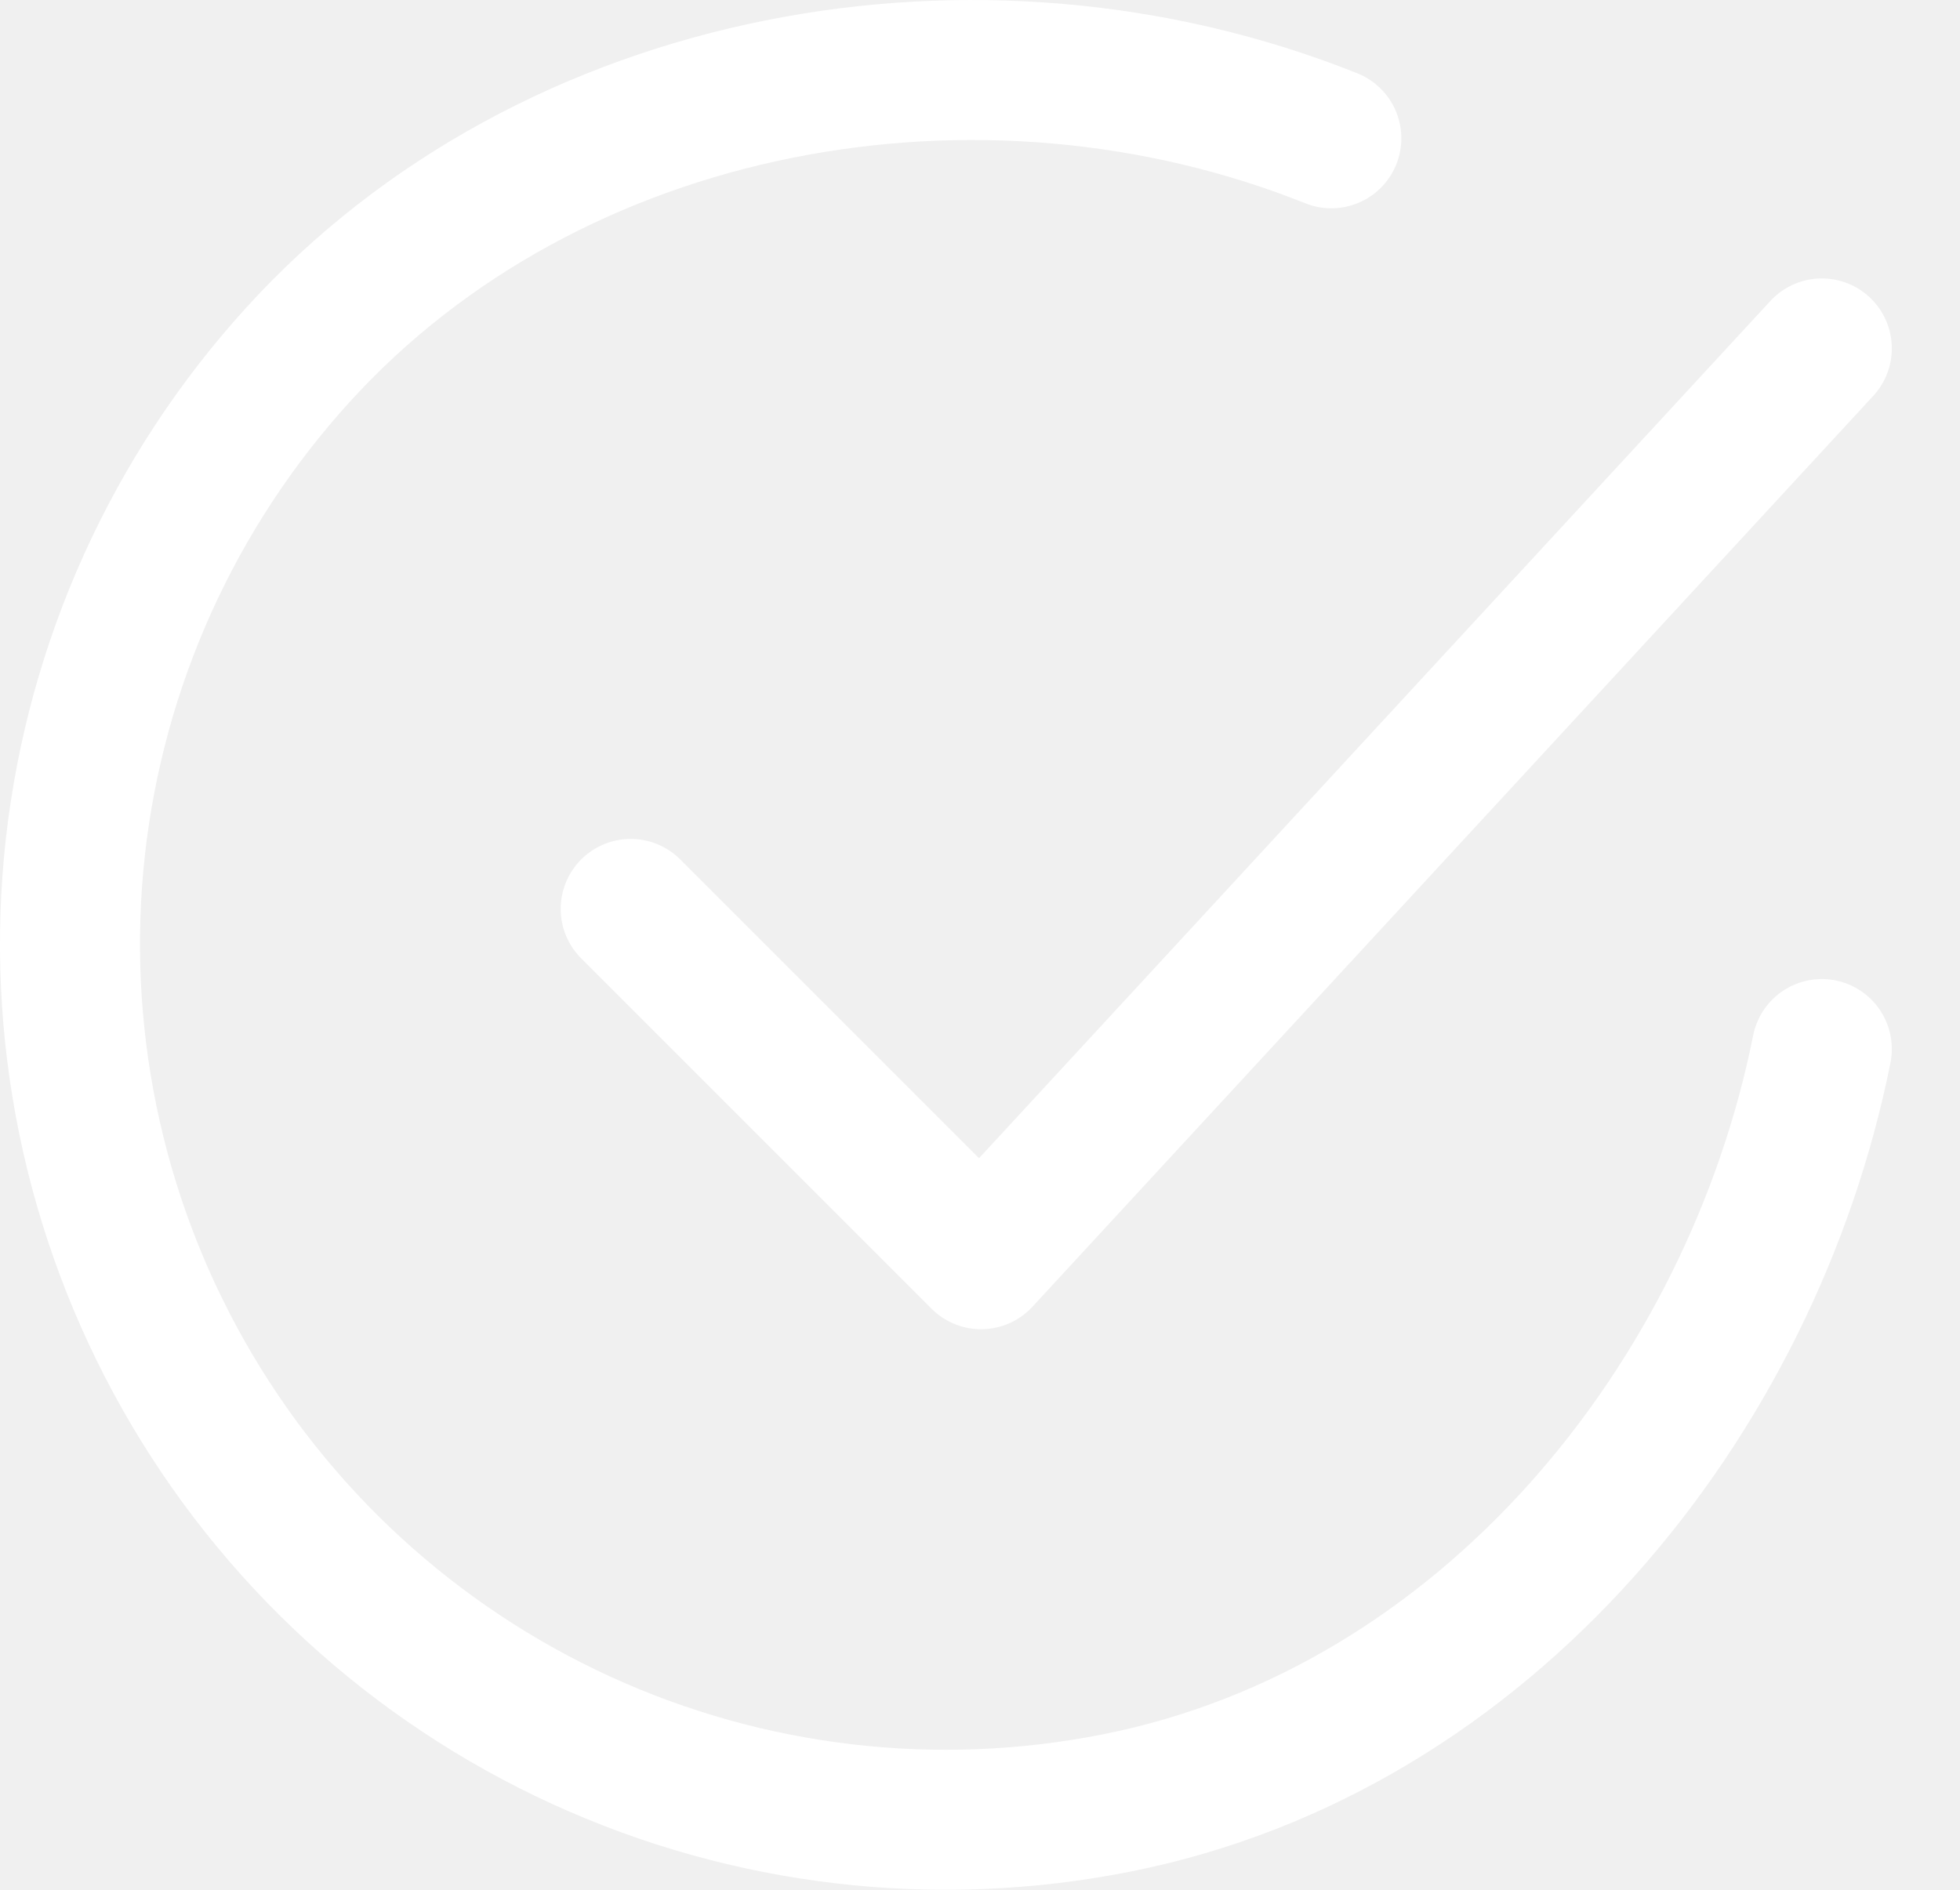
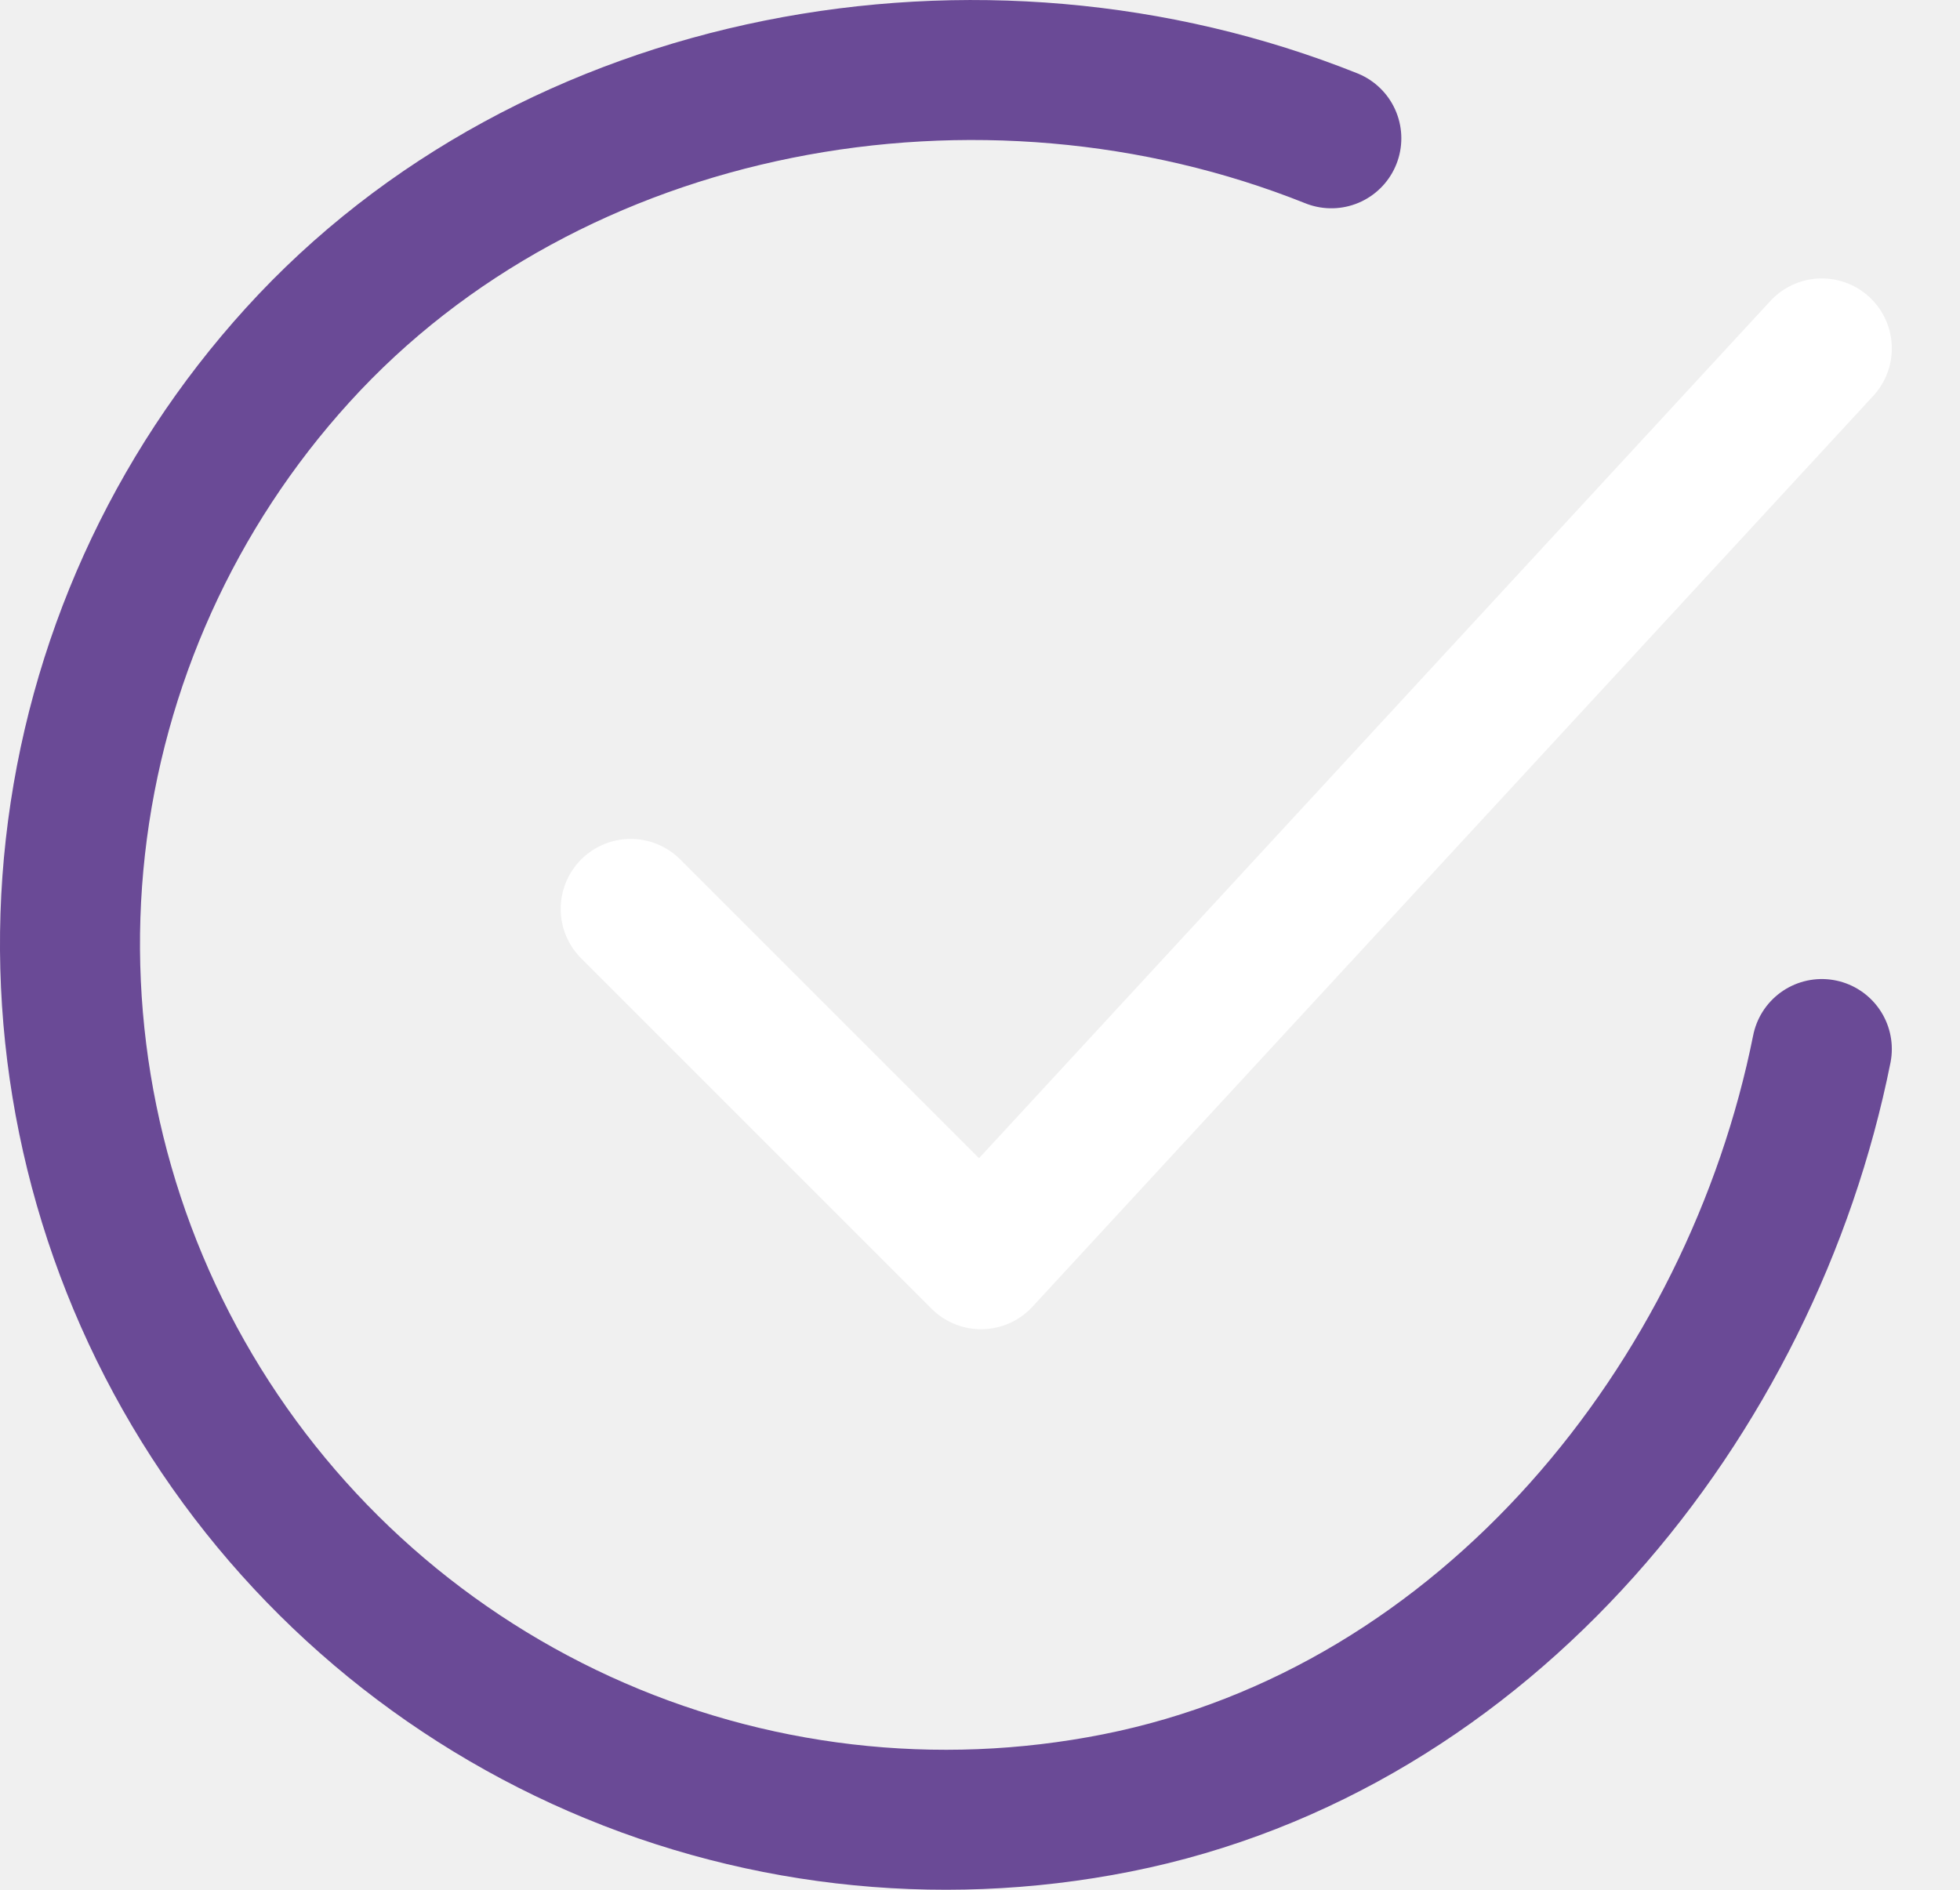
<svg xmlns="http://www.w3.org/2000/svg" width="28" height="27" viewBox="0 0 28 27" fill="none">
-   <path d="M26.026 14.988C25.025 19.993 21.251 24.706 15.956 25.759C13.374 26.273 10.695 25.96 8.301 24.863C5.907 23.766 3.92 21.942 2.623 19.65C1.326 17.358 0.785 14.716 1.077 12.099C1.37 9.482 2.48 7.024 4.251 5.075C7.882 1.075 14.014 -0.026 19.019 1.976" stroke="white" stroke-width="2" stroke-linecap="round" stroke-linejoin="round" />
+   <path d="M26.026 14.988C25.025 19.993 21.251 24.706 15.956 25.759C13.374 26.273 10.695 25.96 8.301 24.863C5.907 23.766 3.92 21.942 2.623 19.65C1.326 17.358 0.785 14.716 1.077 12.099C1.37 9.482 2.48 7.024 4.251 5.075C7.882 1.075 14.014 -0.026 19.019 1.976" stroke="#6A4A96" stroke-width="2" stroke-linecap="round" stroke-linejoin="round" />
  <path d="M9.01 12.986L14.015 17.991L26.026 4.978" stroke="white" stroke-width="2" stroke-linecap="round" stroke-linejoin="round" />
</svg>
